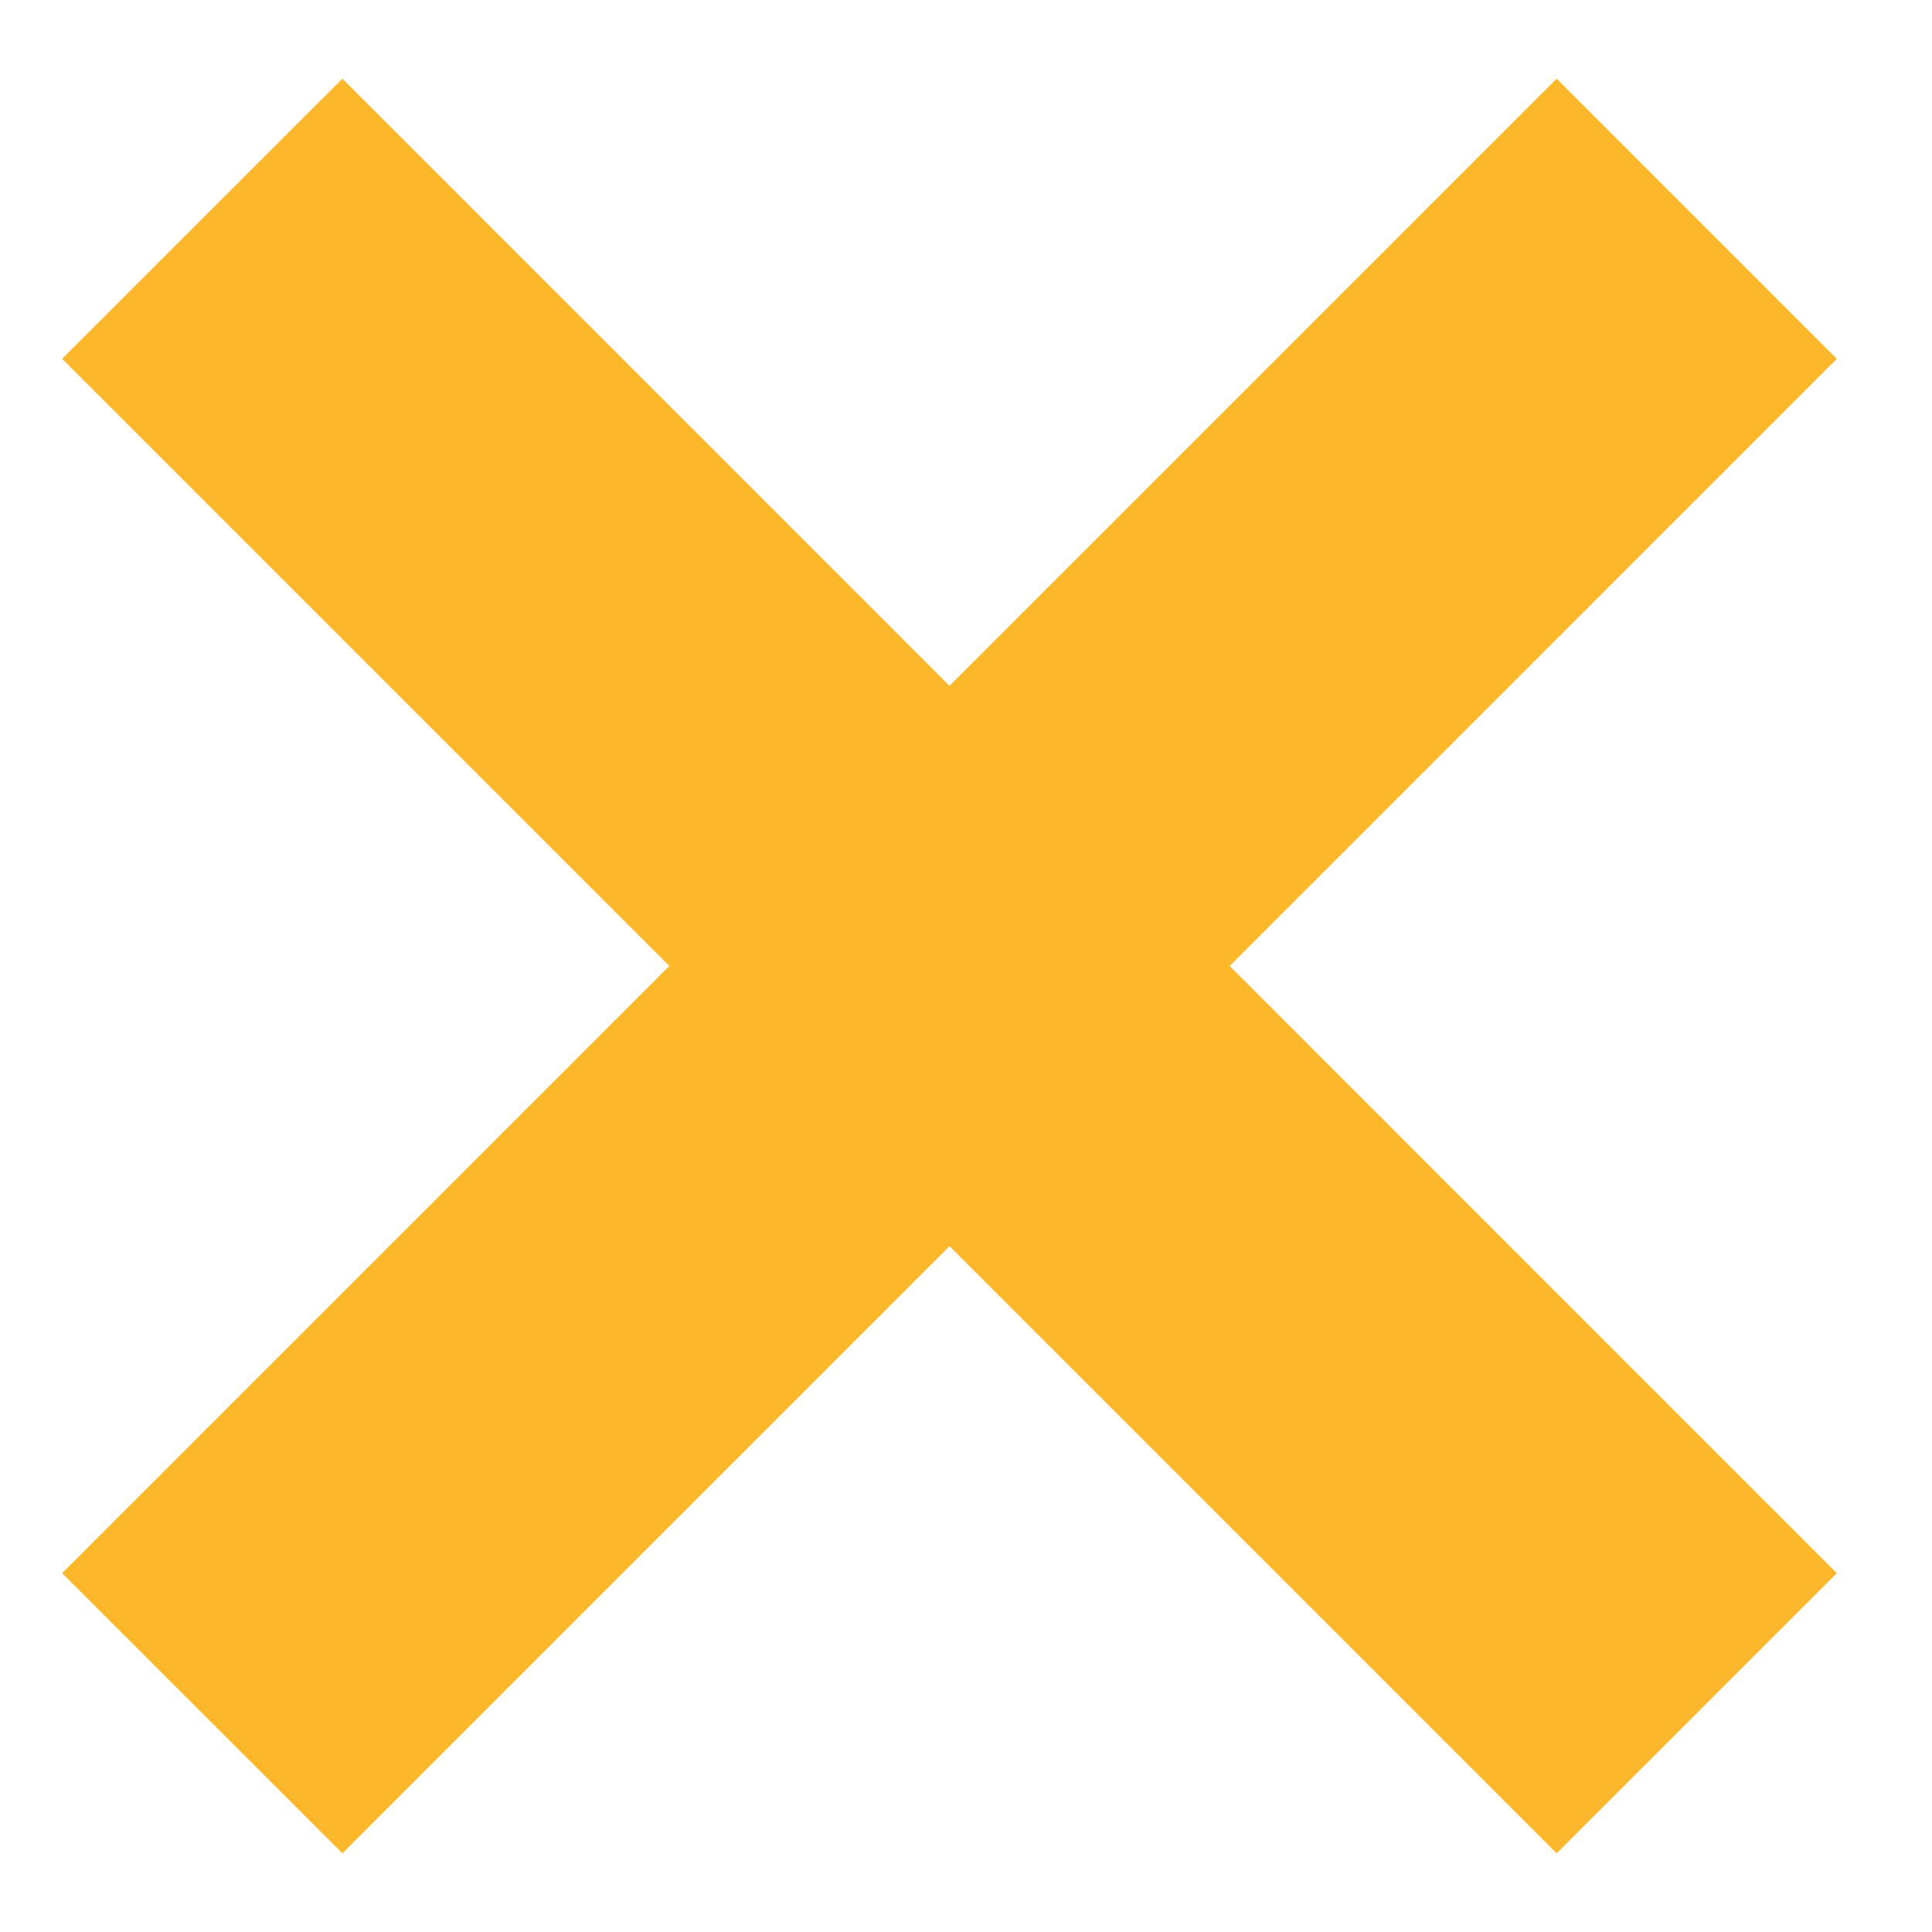
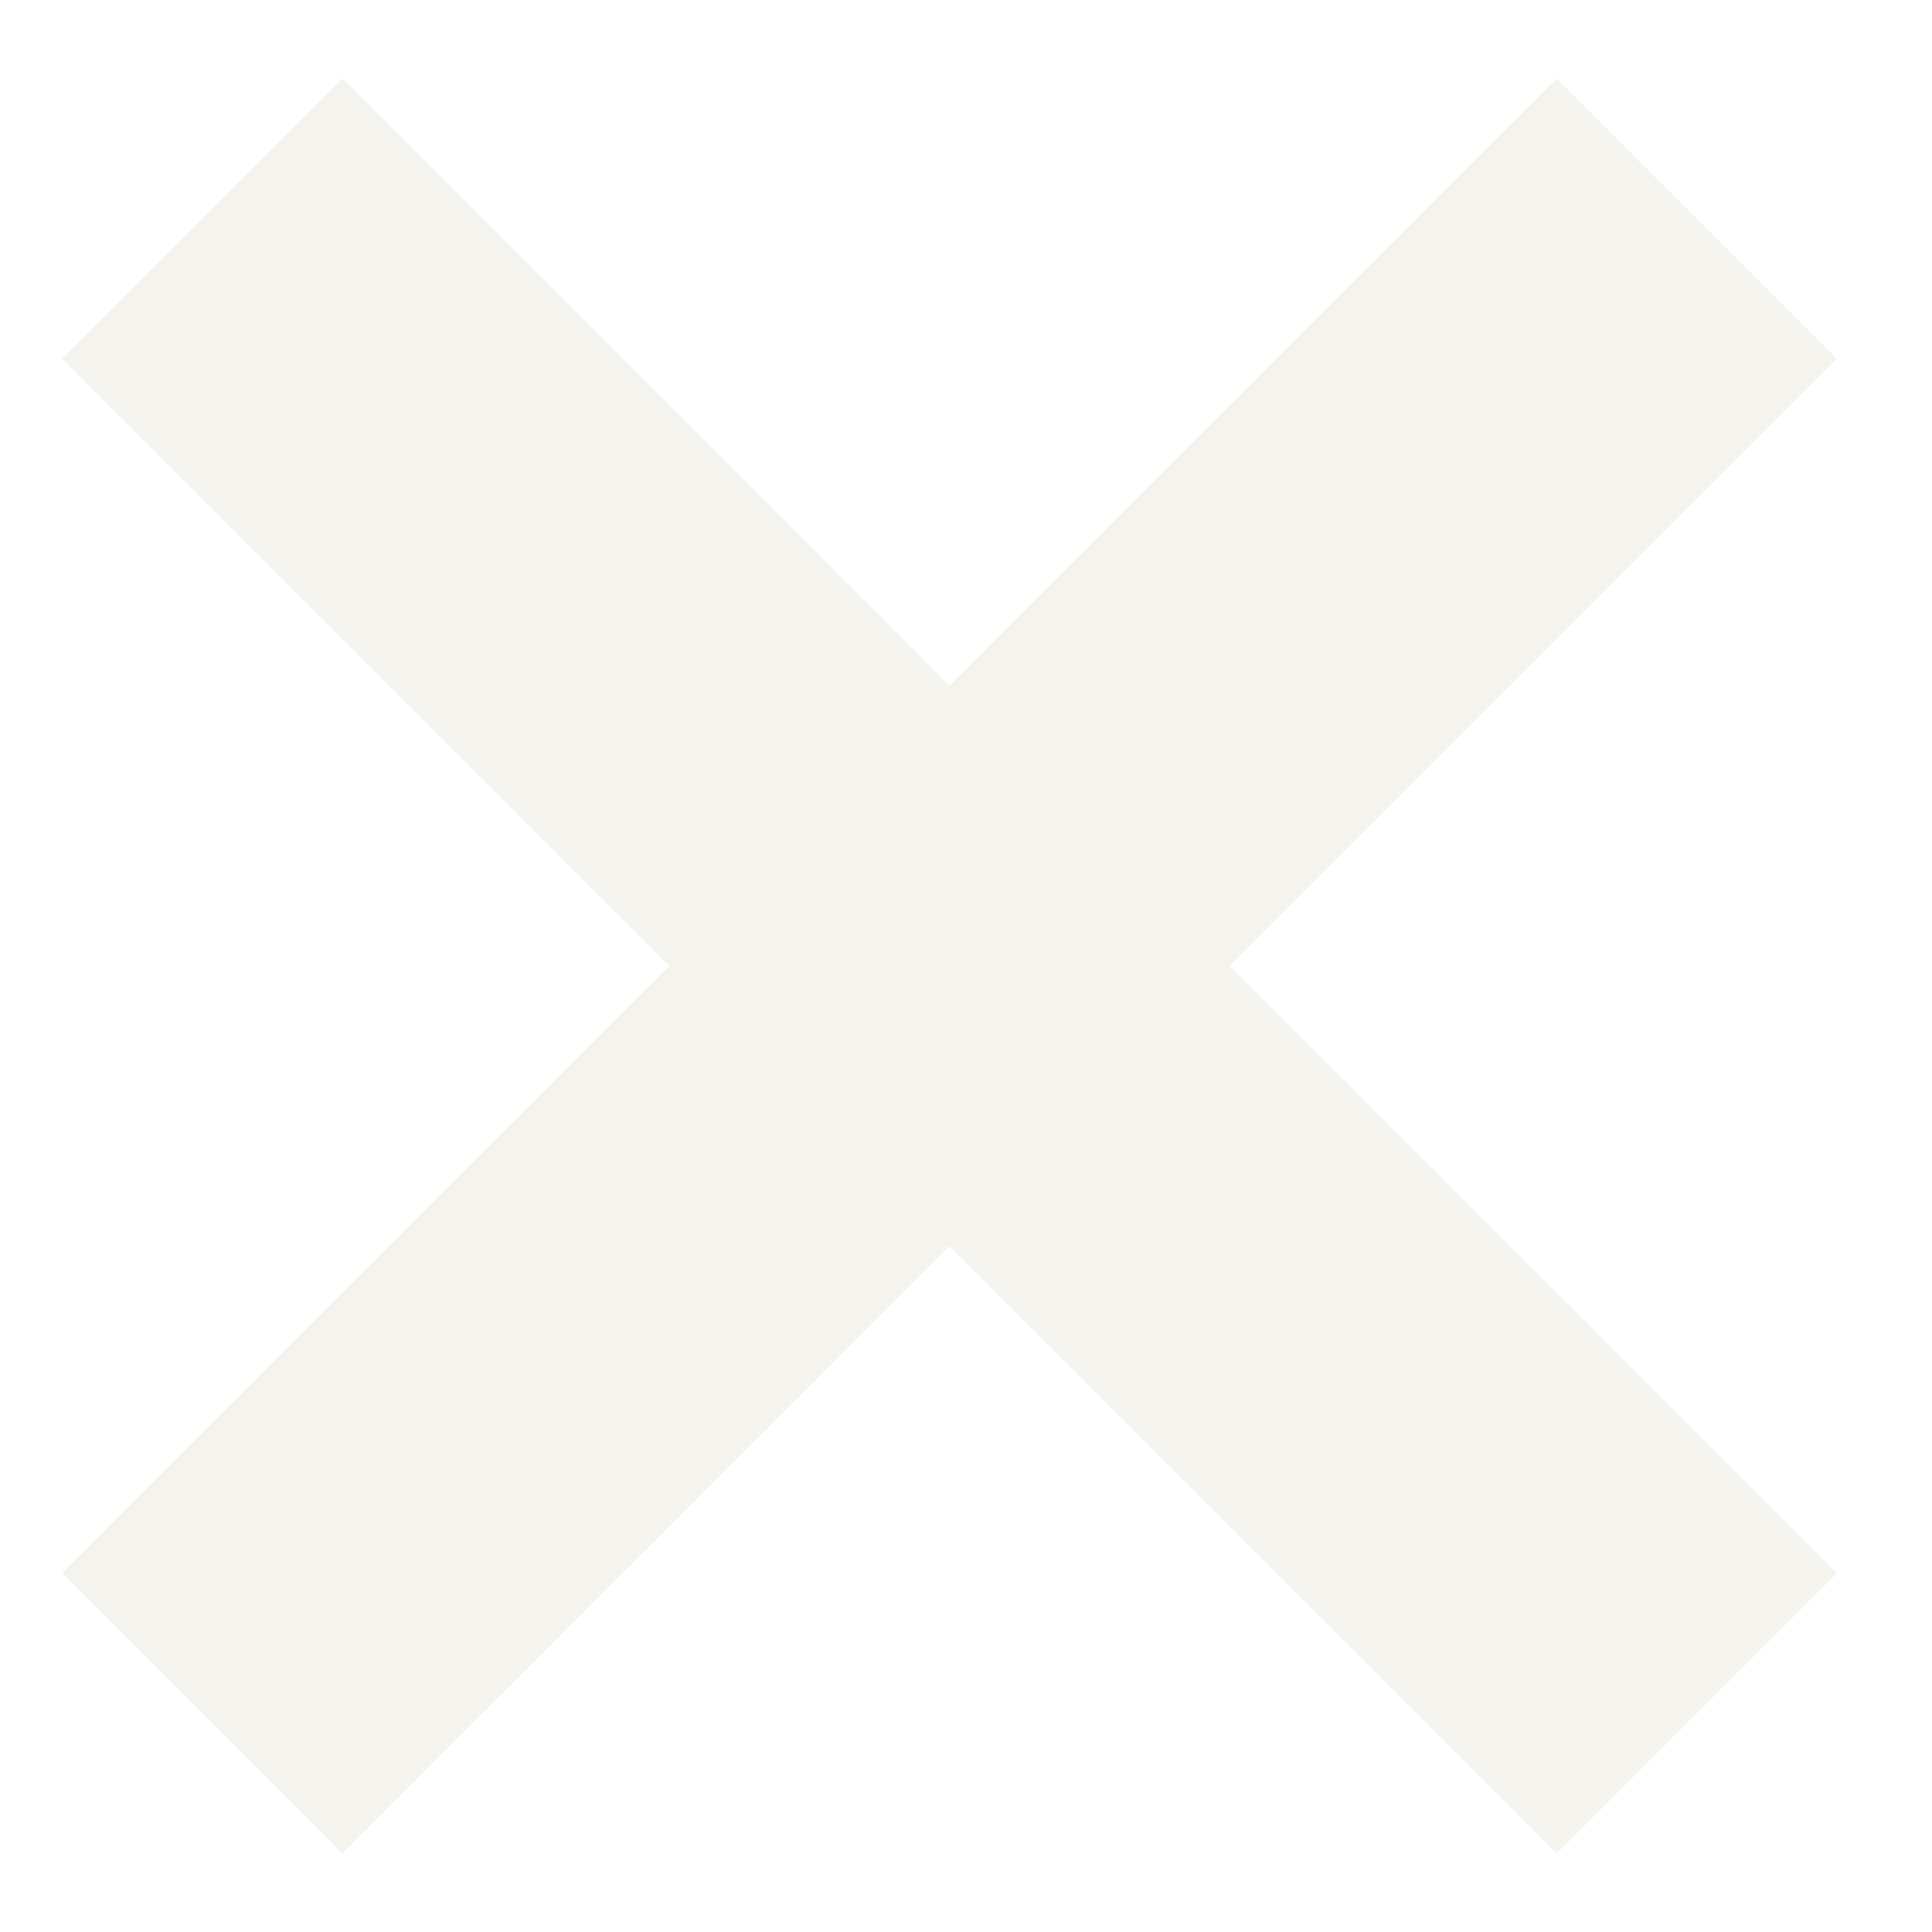
<svg xmlns="http://www.w3.org/2000/svg" width="18" height="18">
-   <g fill="#FCB72B" fill-rule="evenodd">
+   <g fill="#F4F3ED" fill-rule="evenodd">
    <path d="M3.19.733l13.923 13.924-2.61 2.61L.579 3.343z" />
    <path d="M.579 14.657L14.503.733l2.61 2.61L3.19 17.267z" />
  </g>
</svg>
